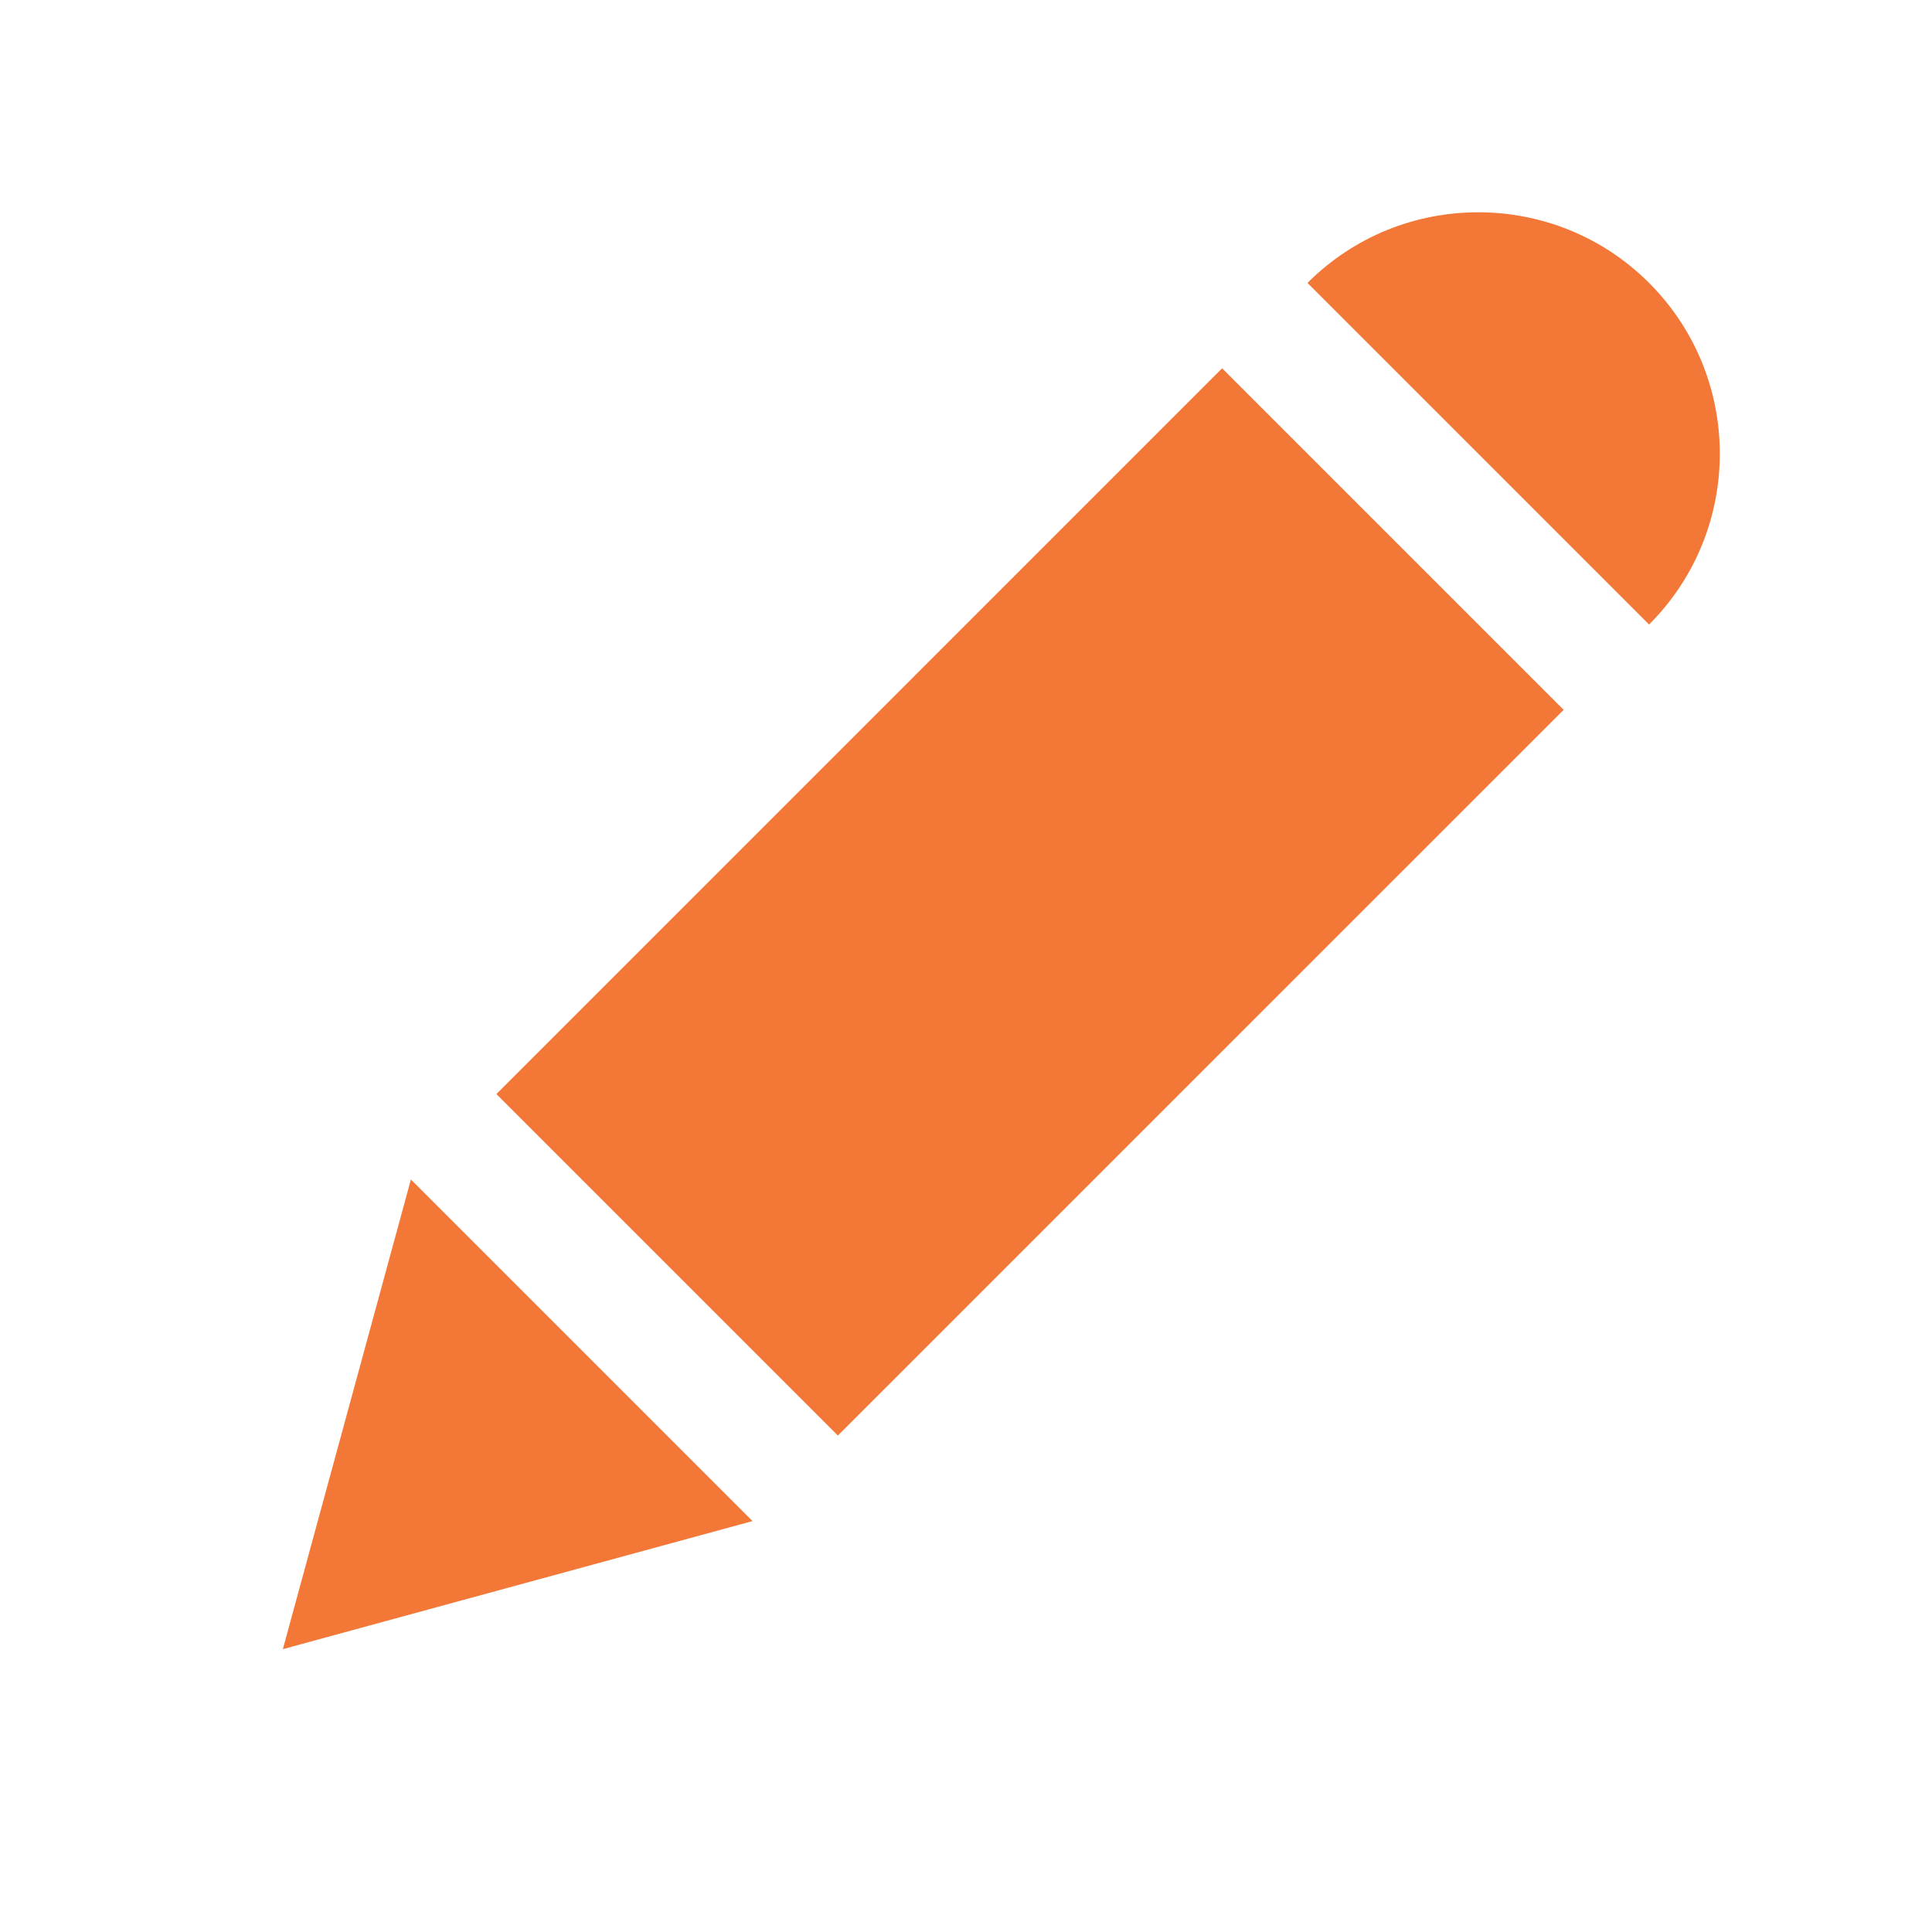
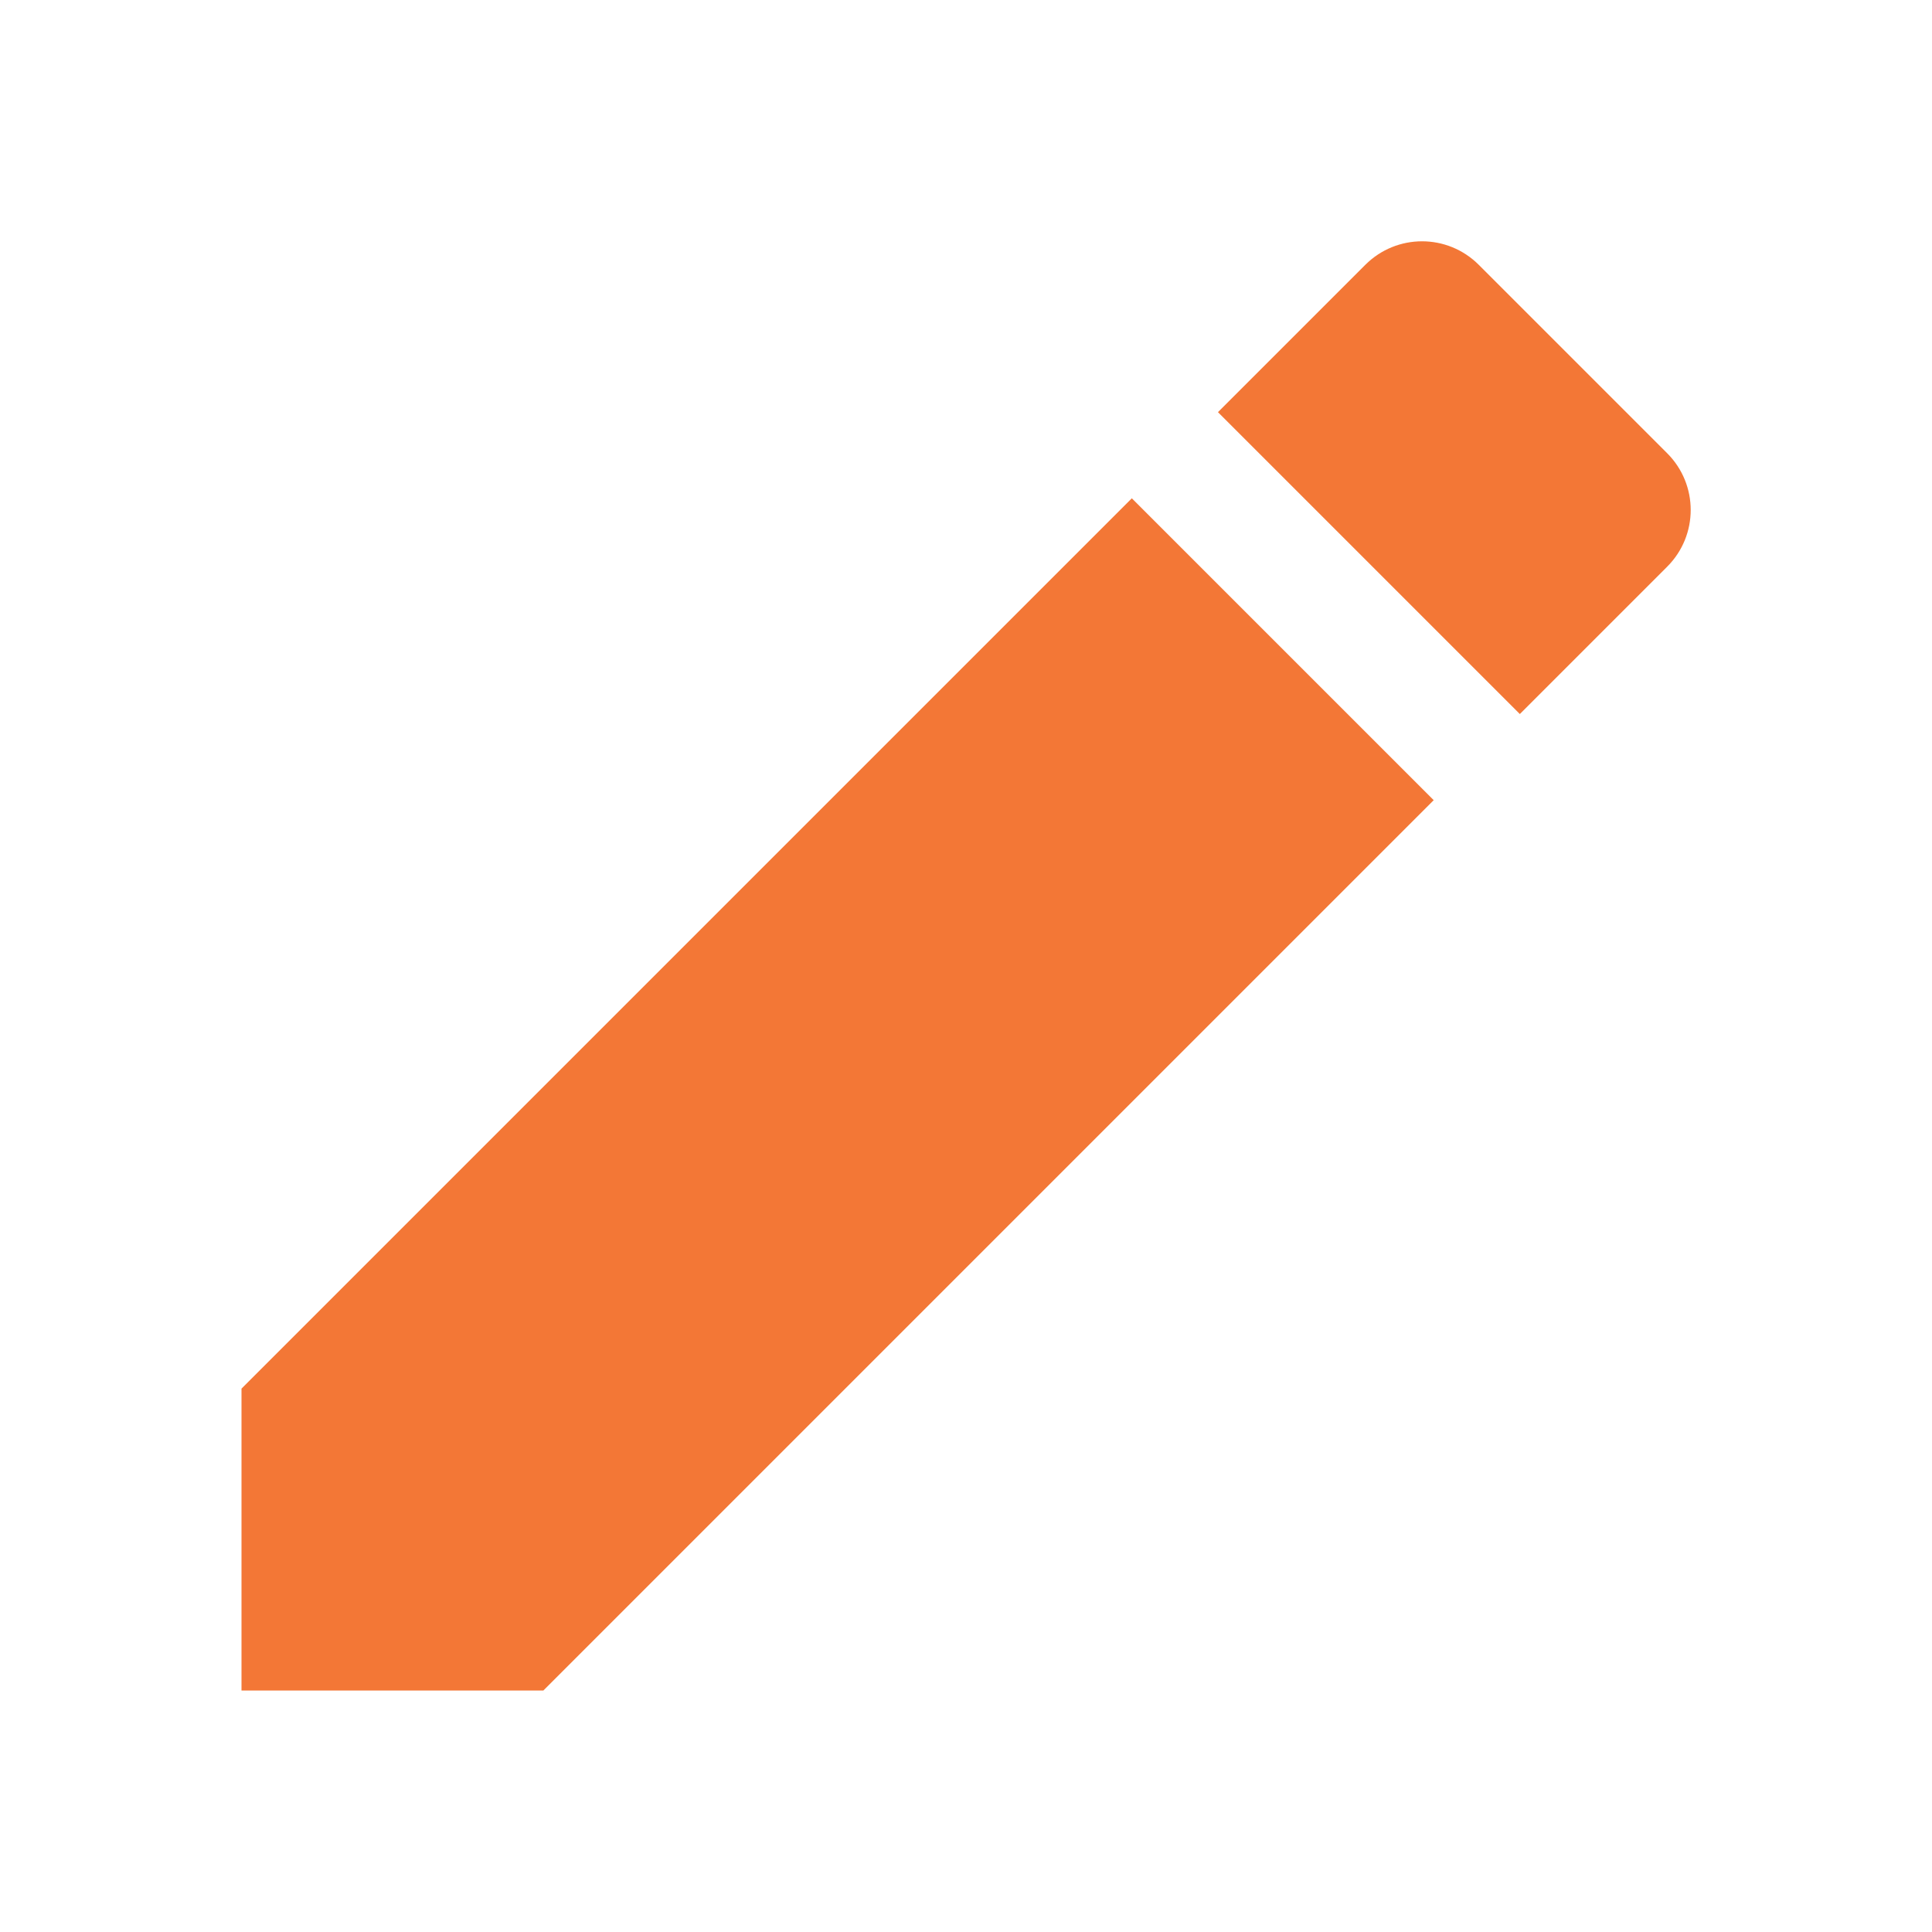
- <svg xmlns="http://www.w3.org/2000/svg" width="32" height="32" version="1.0" viewBox="0 0 32 32">
-   <path d="m24.484 3.516c-1.024 0-2.047 0.389-2.828 1.17l5.658 5.658c1.562-1.562 1.562-4.096 0-5.658-0.781-0.781-1.806-1.17-2.83-1.17zm-4.242 2.584-12.02 12.021 5.656 5.656 12.021-12.02-5.658-5.658zm-13.436 13.436-2.121 7.779 7.779-2.121-5.658-5.658z" fill="#f37736" />
+ <svg xmlns="http://www.w3.org/2000/svg" height="24" viewBox="0 0 24 24" width="24">
+   <path d="m0 0h24v24h-24z" fill="none" />
+   <path d="m3 17.25v3.75h3.75l11.06-11.06-3.75-3.75zm17.71-10.21c.39-.39.39-1.02 0-1.41l-2.34-2.34c-.39-.39-1.02-.39-1.41 0l-1.83 1.83 3.75 3.75z" fill="#f37736" />
</svg>
